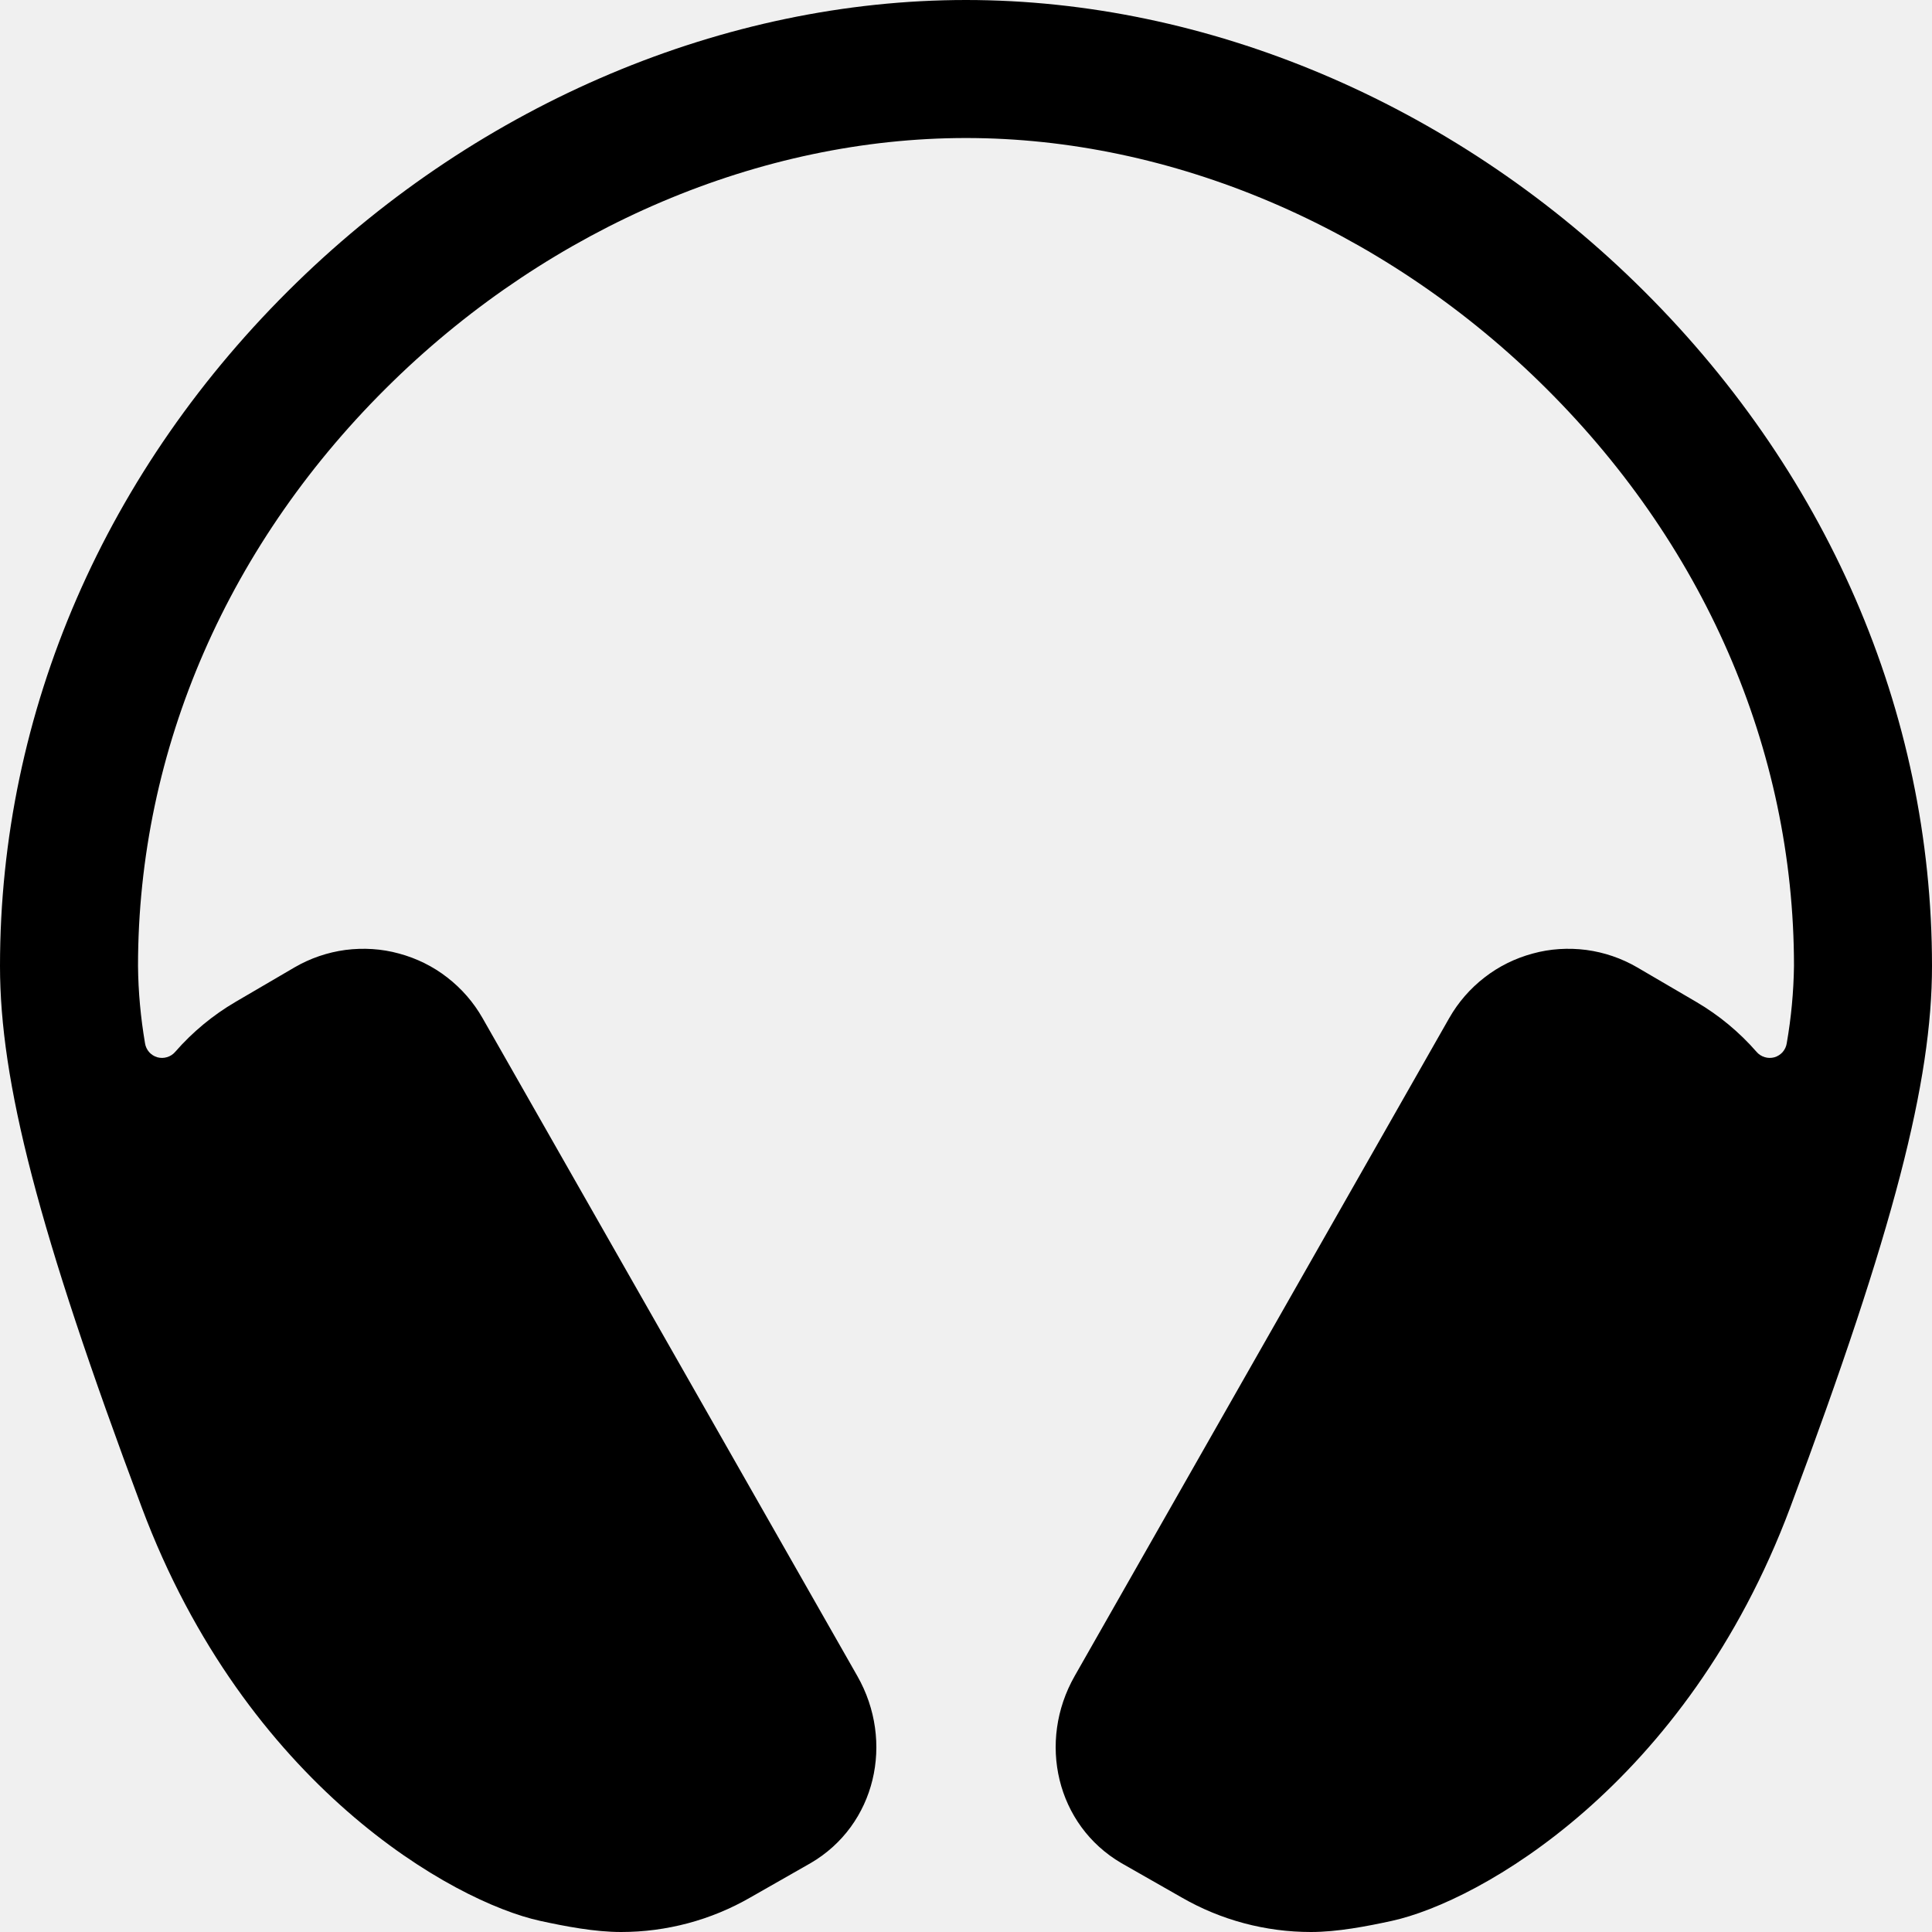
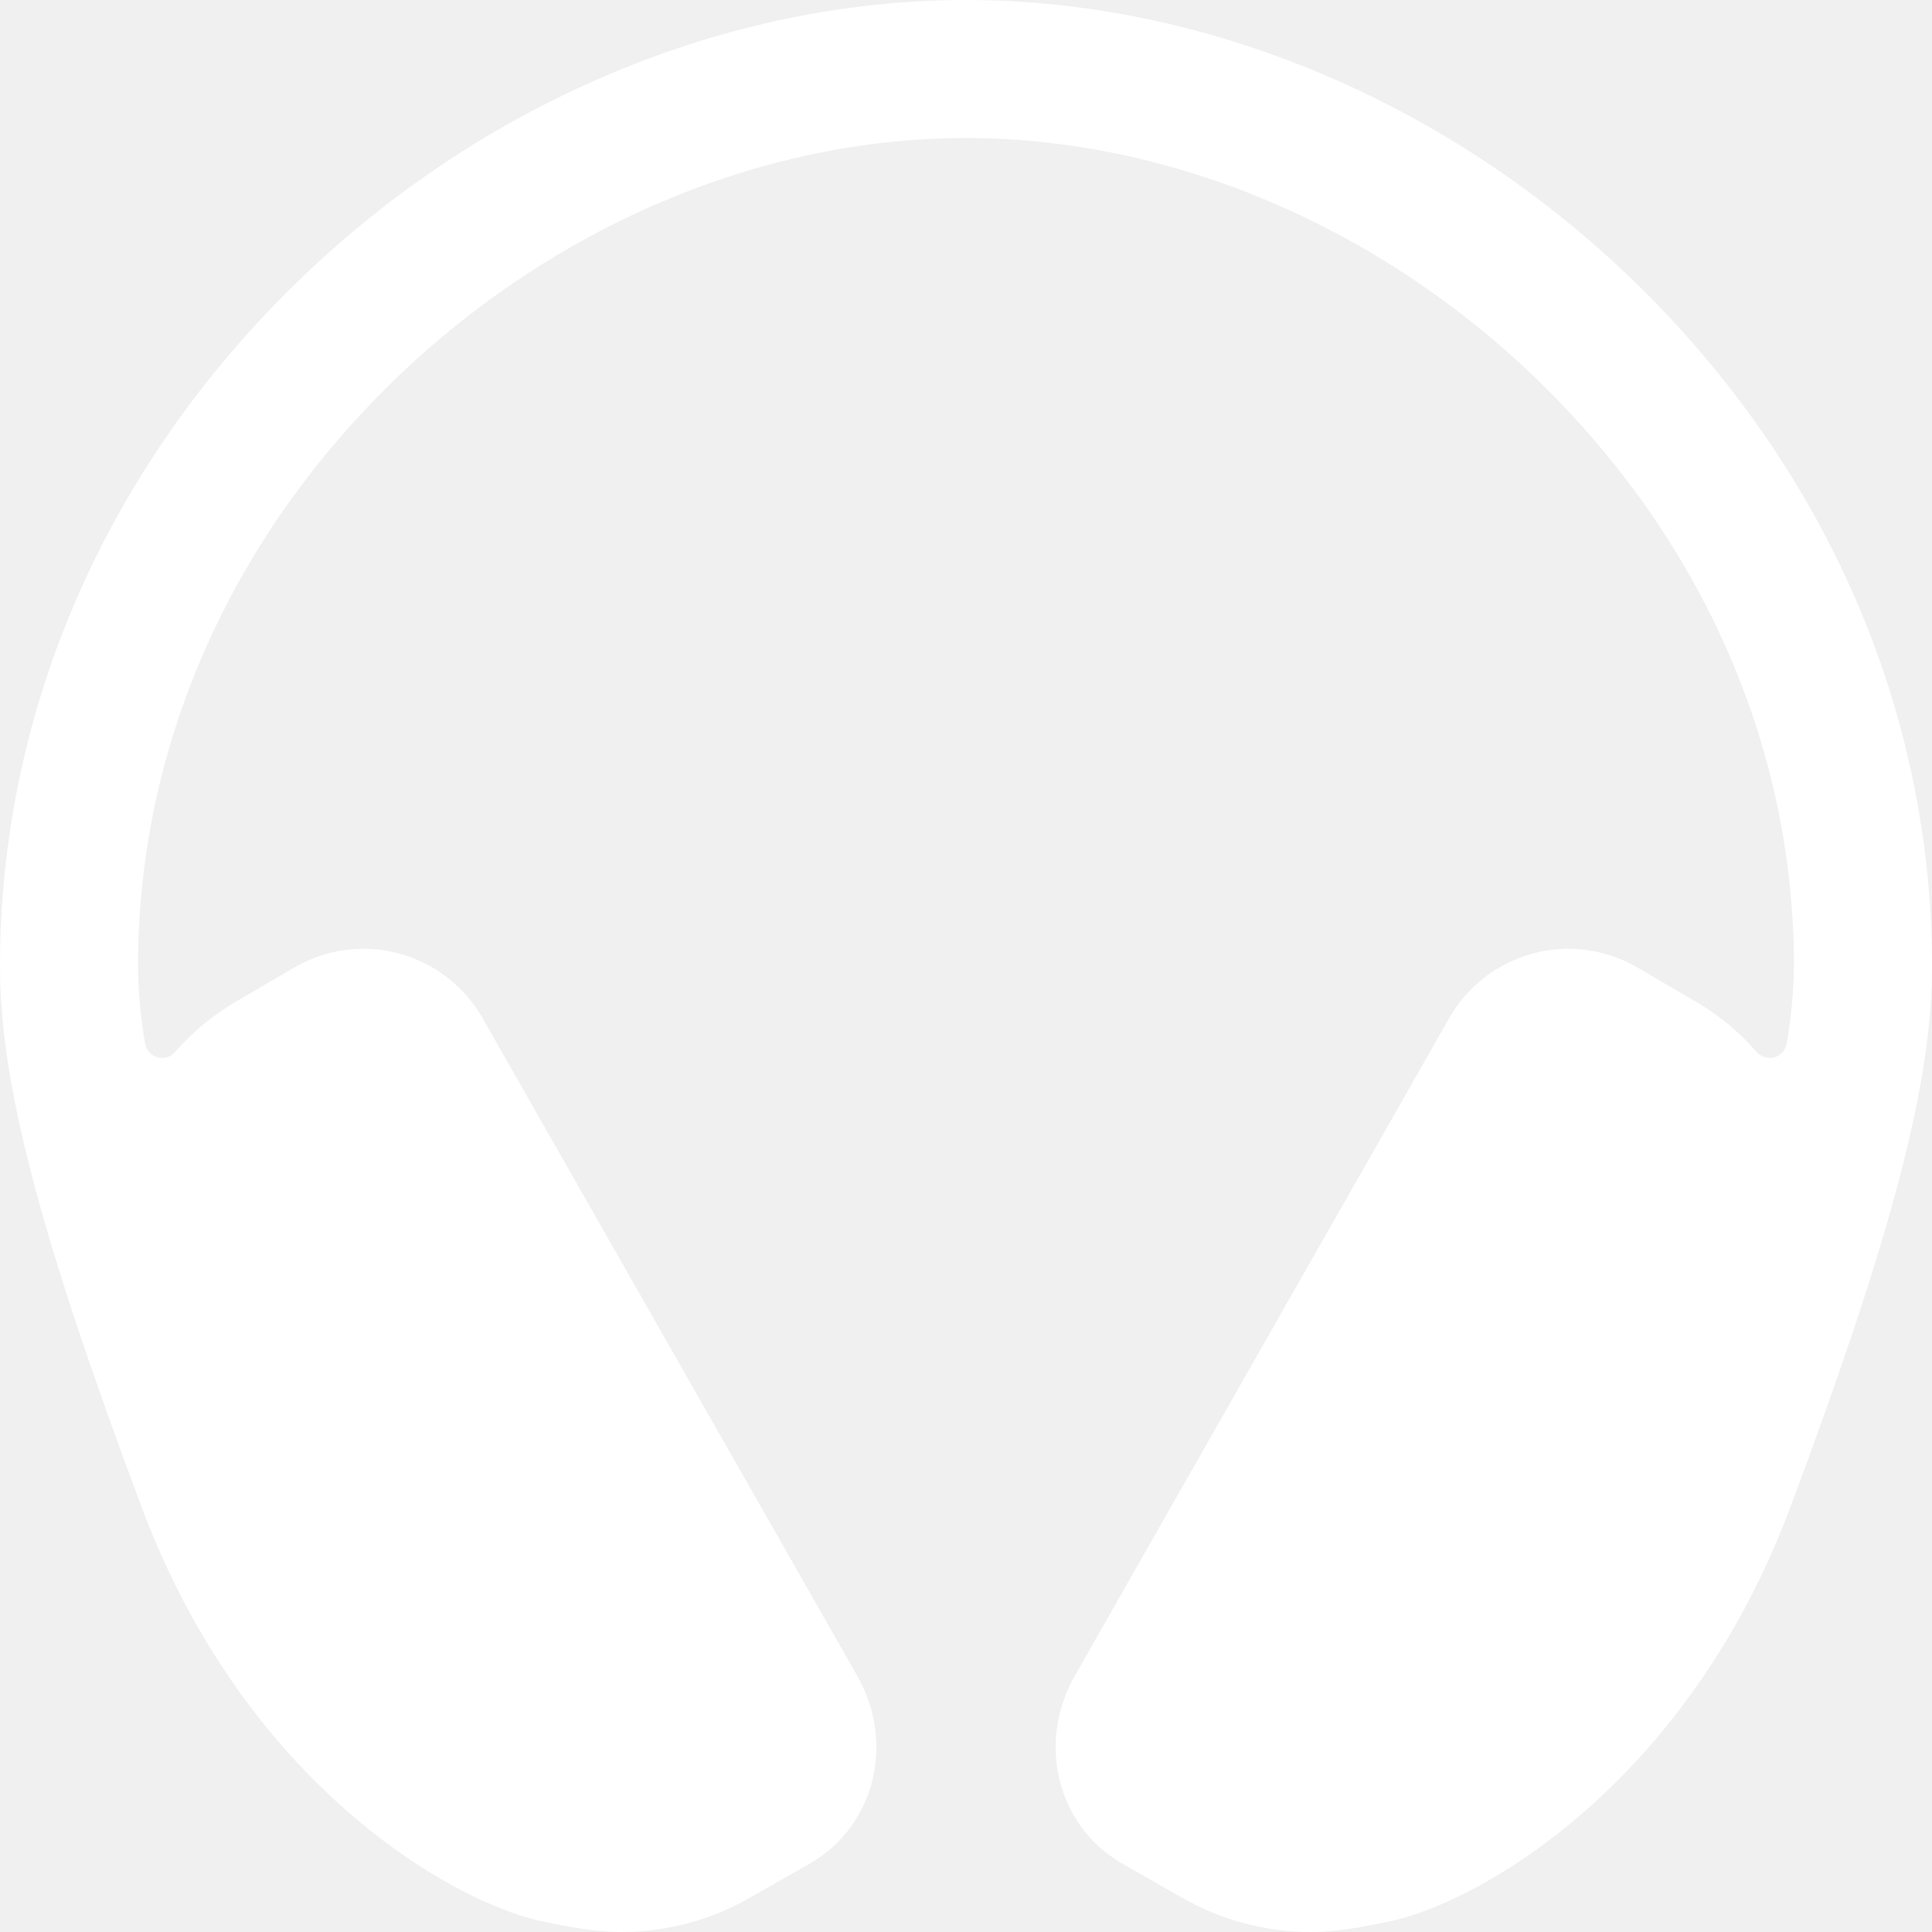
- <svg xmlns="http://www.w3.org/2000/svg" data-testid="headphone-on" width="20" height="20" viewBox="0 0 16 16" fill="currentColor">
+ <svg xmlns="http://www.w3.org/2000/svg" data-testid="headphone-on" width="20" height="20" viewBox="0 0 16 16" fill="white">
  <path d="M13.541 2.338C12.015 0.852 9.996 0 8 0C6.004 0 3.985 0.852 2.459 2.338C0.873 3.881 0 5.893 0 8C0 8.953 0.312 10.182 1.174 12.484C2.036 14.786 3.75 15.75 4.474 15.908C4.681 15.953 4.925 16 5.143 16C5.519 16 5.888 15.902 6.214 15.714L6.714 15.429C7.253 15.114 7.41 14.424 7.1 13.88L3.996 8.431C3.922 8.301 3.823 8.187 3.704 8.095C3.586 8.003 3.45 7.936 3.305 7.897C3.161 7.857 3.01 7.848 2.861 7.867C2.712 7.887 2.569 7.936 2.44 8.011L1.951 8.297C1.763 8.407 1.594 8.547 1.451 8.711C1.433 8.732 1.41 8.747 1.383 8.755C1.357 8.763 1.329 8.763 1.303 8.756C1.276 8.748 1.253 8.733 1.235 8.713C1.217 8.692 1.205 8.667 1.201 8.64C1.165 8.428 1.145 8.214 1.143 8C1.143 6.203 1.893 4.483 3.256 3.157C4.571 1.877 6.3 1.143 8 1.143C9.7 1.143 11.429 1.877 12.744 3.157C14.107 4.483 14.857 6.203 14.857 8C14.854 8.214 14.834 8.428 14.797 8.64C14.793 8.667 14.781 8.692 14.763 8.713C14.745 8.733 14.722 8.748 14.695 8.756C14.669 8.763 14.641 8.763 14.615 8.755C14.588 8.747 14.565 8.732 14.547 8.711C14.404 8.547 14.235 8.407 14.047 8.297L13.558 8.011C13.429 7.936 13.286 7.887 13.137 7.867C12.988 7.848 12.837 7.857 12.693 7.897C12.548 7.936 12.412 8.003 12.294 8.095C12.175 8.187 12.076 8.301 12.002 8.431L8.9 13.88C8.59 14.424 8.748 15.114 9.286 15.429L9.786 15.714C10.112 15.902 10.481 16 10.857 16C11.075 16 11.319 15.953 11.526 15.908C12.25 15.75 13.964 14.786 14.826 12.484C15.687 10.182 16 8.953 16 8C16 5.893 15.127 3.881 13.541 2.338Z" />
</svg>
